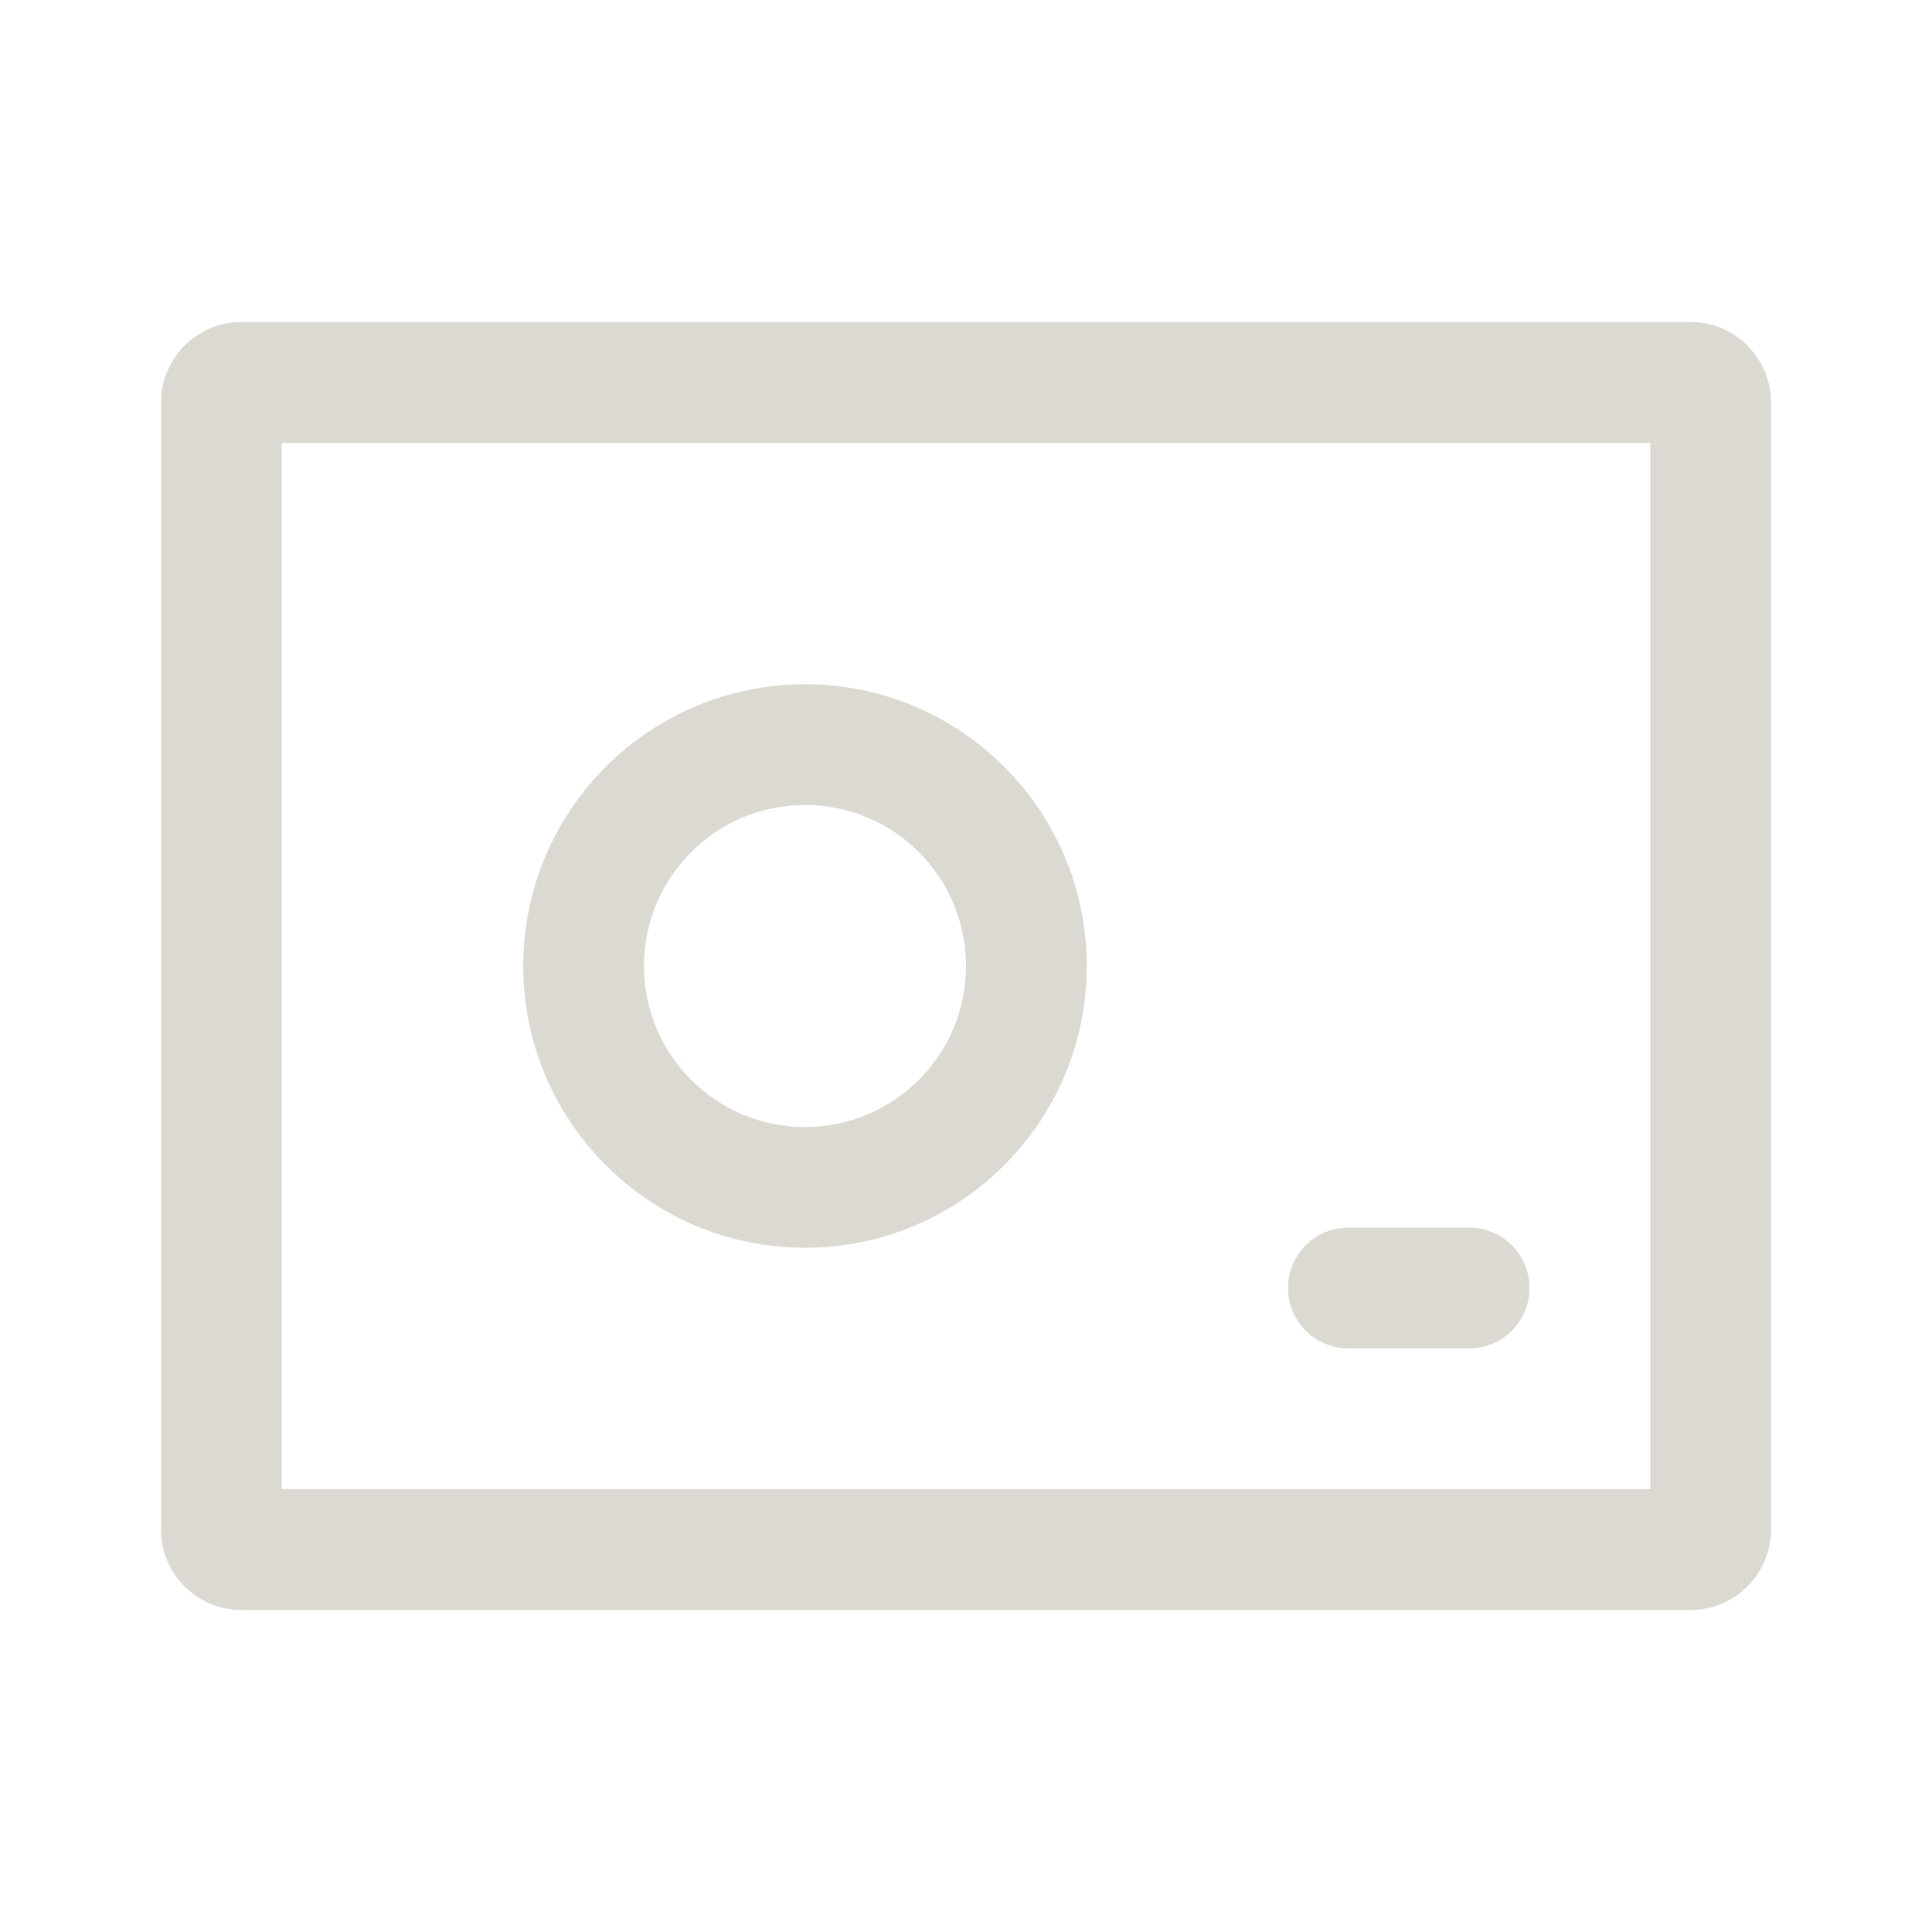
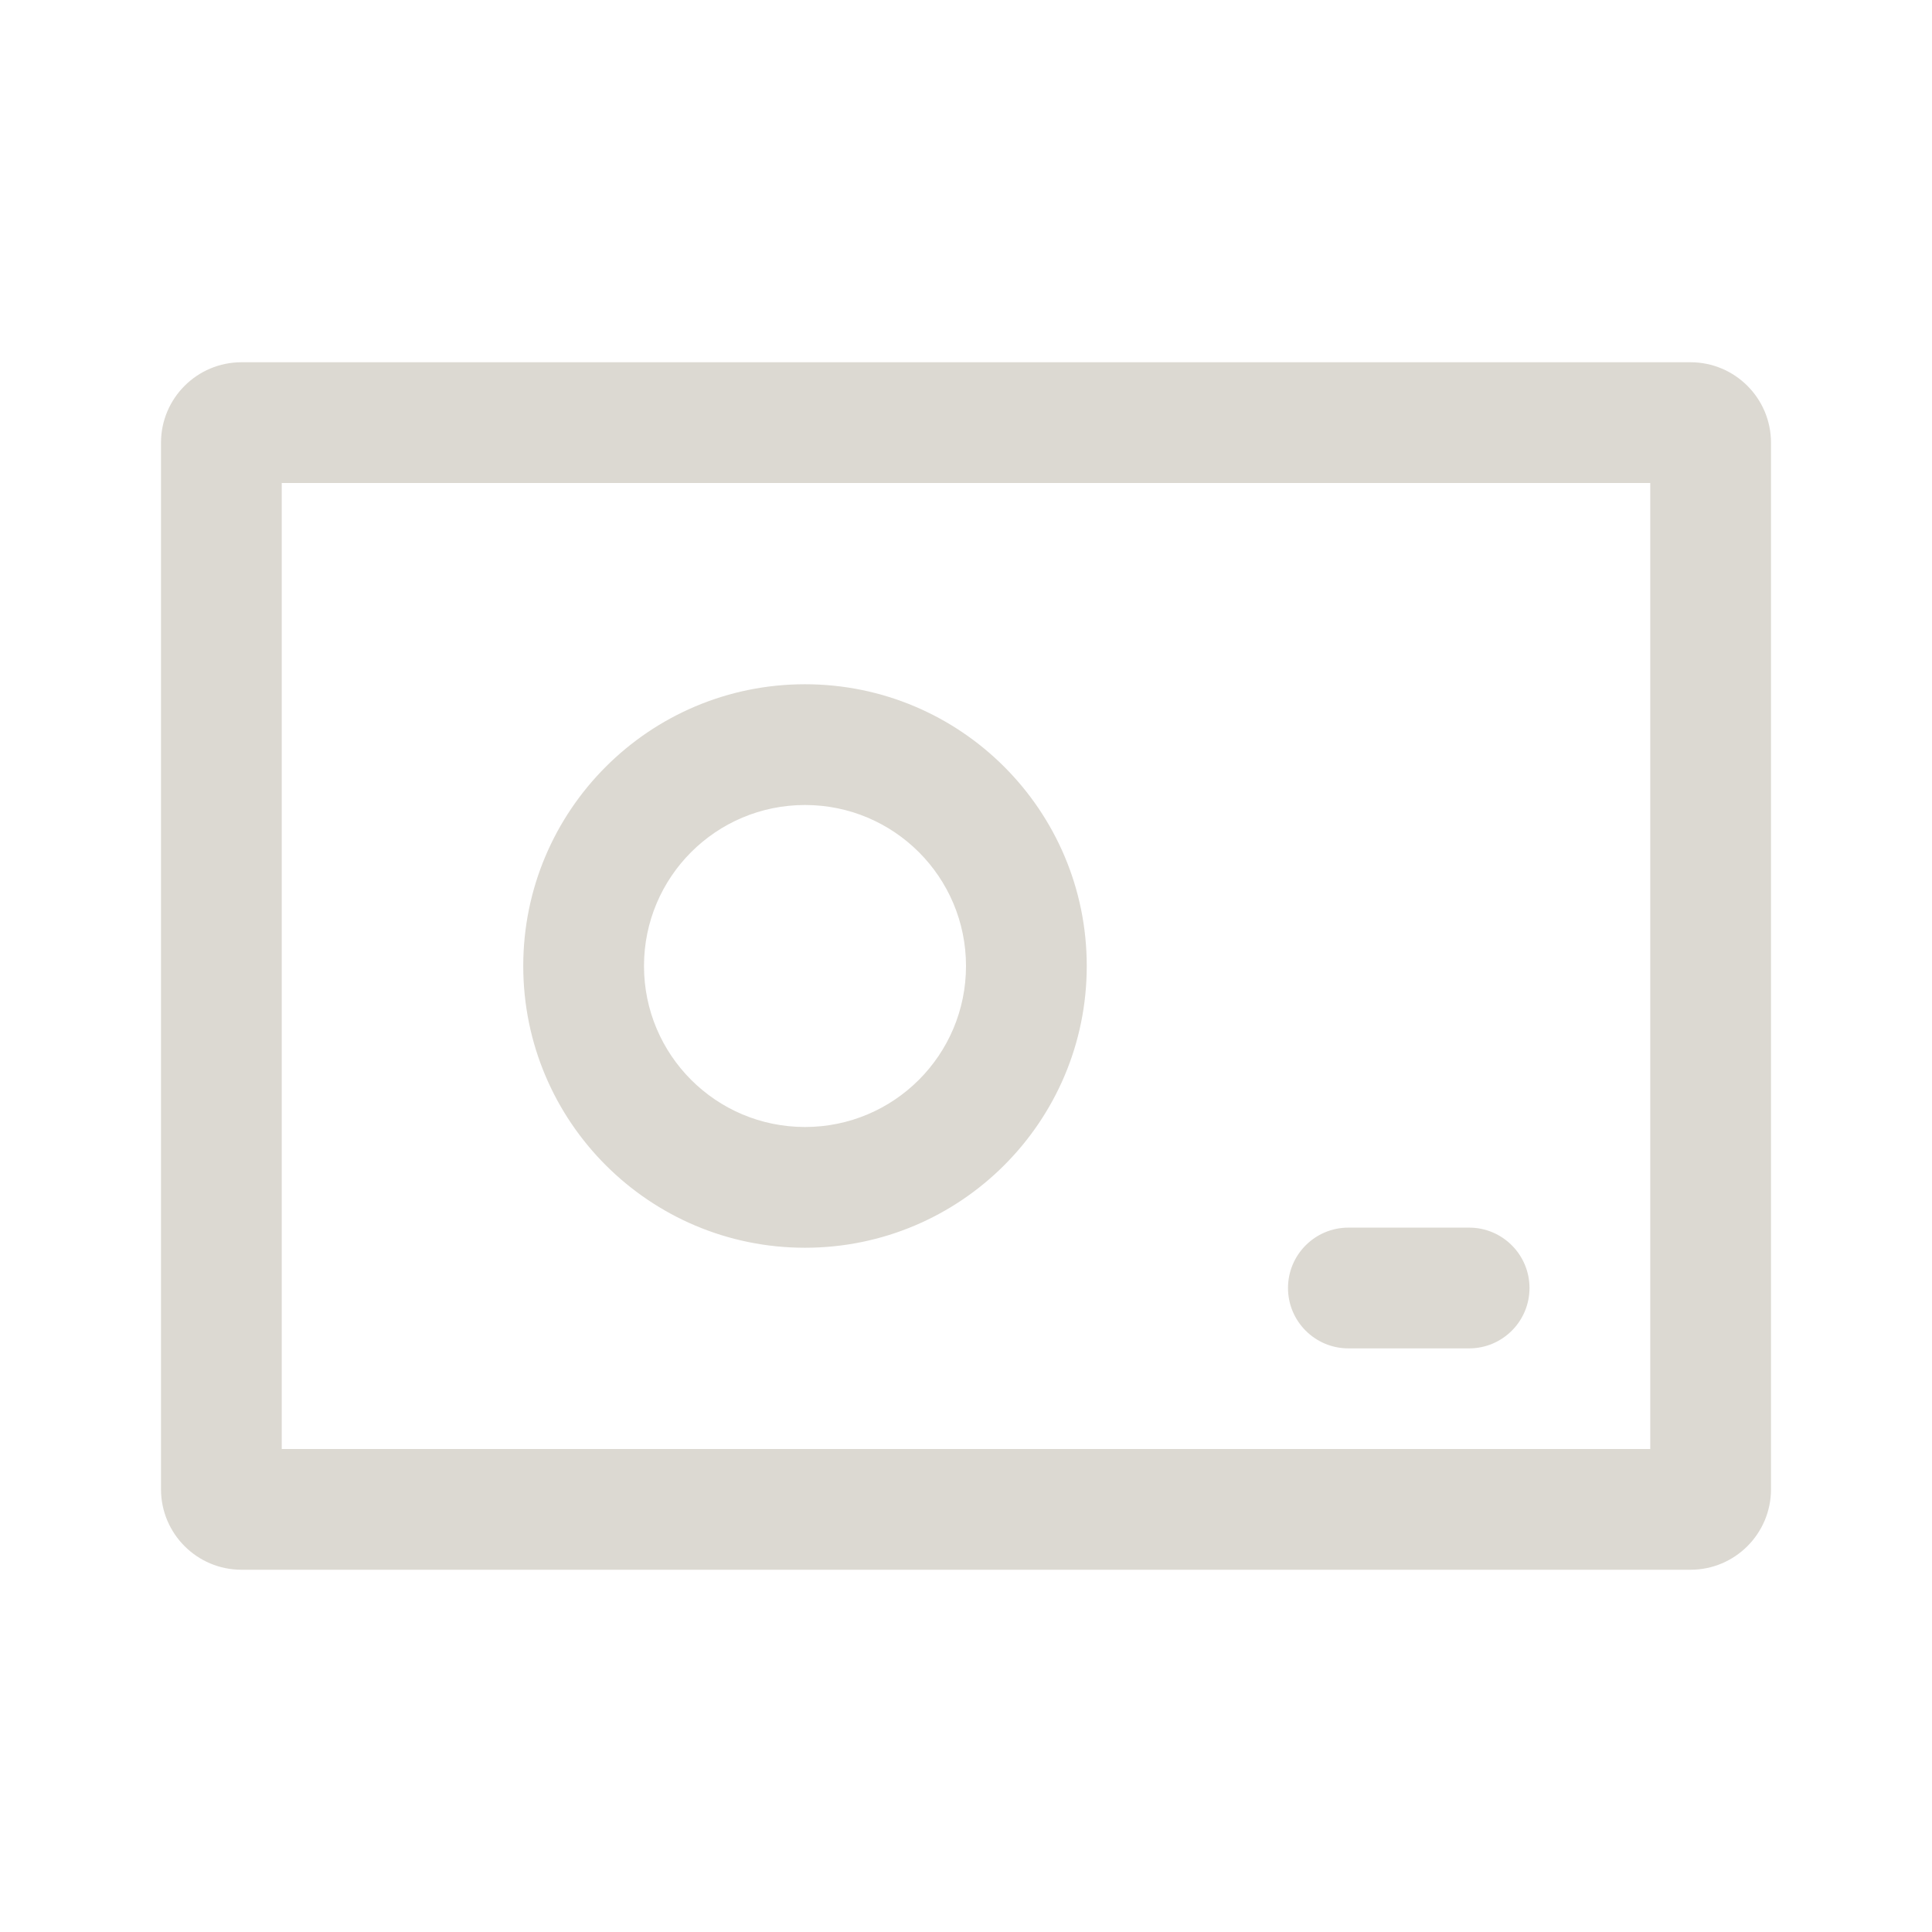
<svg xmlns="http://www.w3.org/2000/svg" width="24" height="24" viewBox="0 0 24 24">
-   <path id="ink" d="M2 19C2 19.552 2.448 20 3 20H21C21.552 20 22 19.552 22 19V5C22 4.448 21.552 4 21 4H3C2.448 4 2 4.448 2 5ZM3.5 5.5H20.5V18.5H3.5ZM13.5 12C13.5 10.067 11.933 8.5 10 8.5C8.067 8.5 6.5 10.067 6.5 12C6.5 13.933 8.067 15.5 10 15.5C11.933 15.5 13.5 13.933 13.5 12ZM12 12C12 13.105 11.105 14 10 14C8.895 14 8 13.105 8 12C8 10.895 8.895 10 10 10C11.105 10 12 10.895 12 12ZM16.75 16.75H18.25C18.664 16.75 19 16.414 19 16C19 15.586 18.664 15.25 18.25 15.25H16.75C16.336 15.25 16 15.586 16 16C16 16.414 16.336 16.75 16.75 16.75Z" fill="#DCD9D2" />
+   <path id="ink" d="M2 18.5C2 19.052 2.448 19.5 3 19.5H21C21.552 19.5 22 19.052 22 18.5V5.5C22 4.948 21.552 4.5 21 4.5H3C2.448 4.5 2 4.948 2 5.5ZM3.5 6H20.5V18H3.5ZM13.5 12C13.5 10.067 11.933 8.5 10 8.5C8.067 8.5 6.5 10.067 6.5 12C6.5 13.933 8.067 15.5 10 15.5C11.933 15.5 13.5 13.933 13.5 12ZM12 12C12 13.105 11.105 14 10 14C8.895 14 8 13.105 8 12C8 10.895 8.895 10 10 10C11.105 10 12 10.895 12 12ZM16.75 16.75H18.25C18.664 16.75 19 16.414 19 16C19 15.586 18.664 15.25 18.25 15.25H16.75C16.336 15.25 16 15.586 16 16C16 16.414 16.336 16.75 16.75 16.75Z" fill="#DCD9D2" />
</svg>
